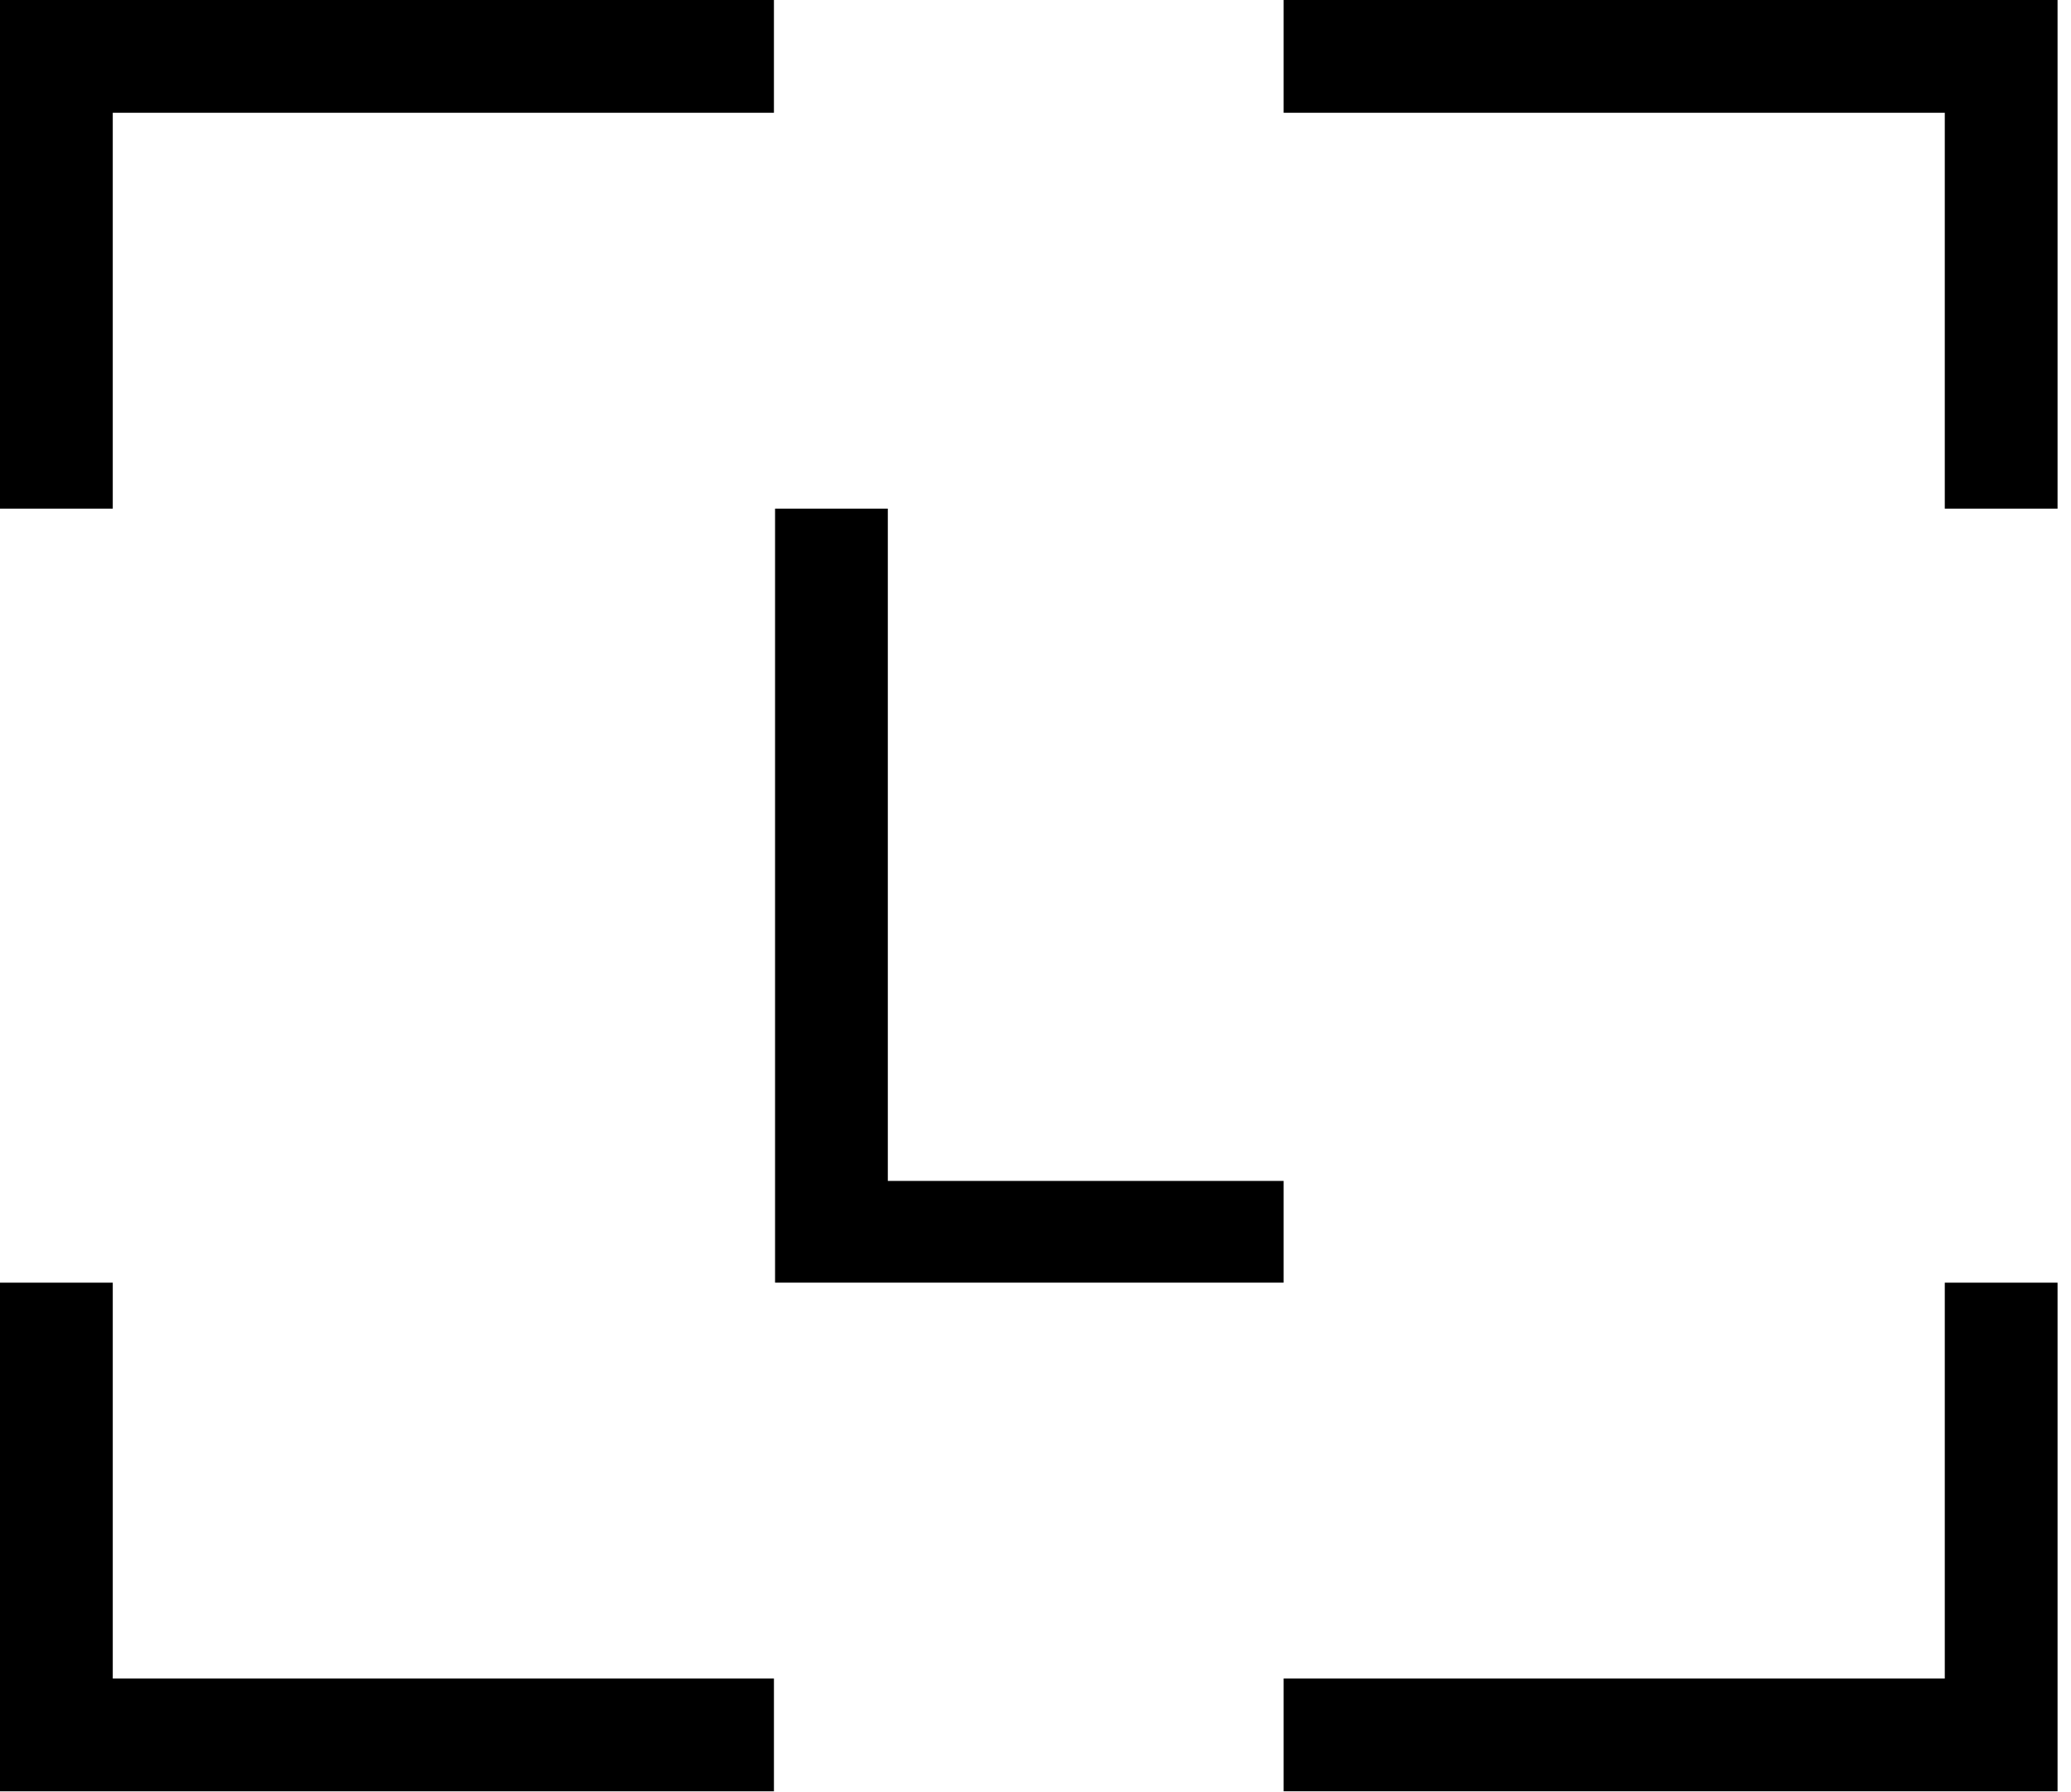
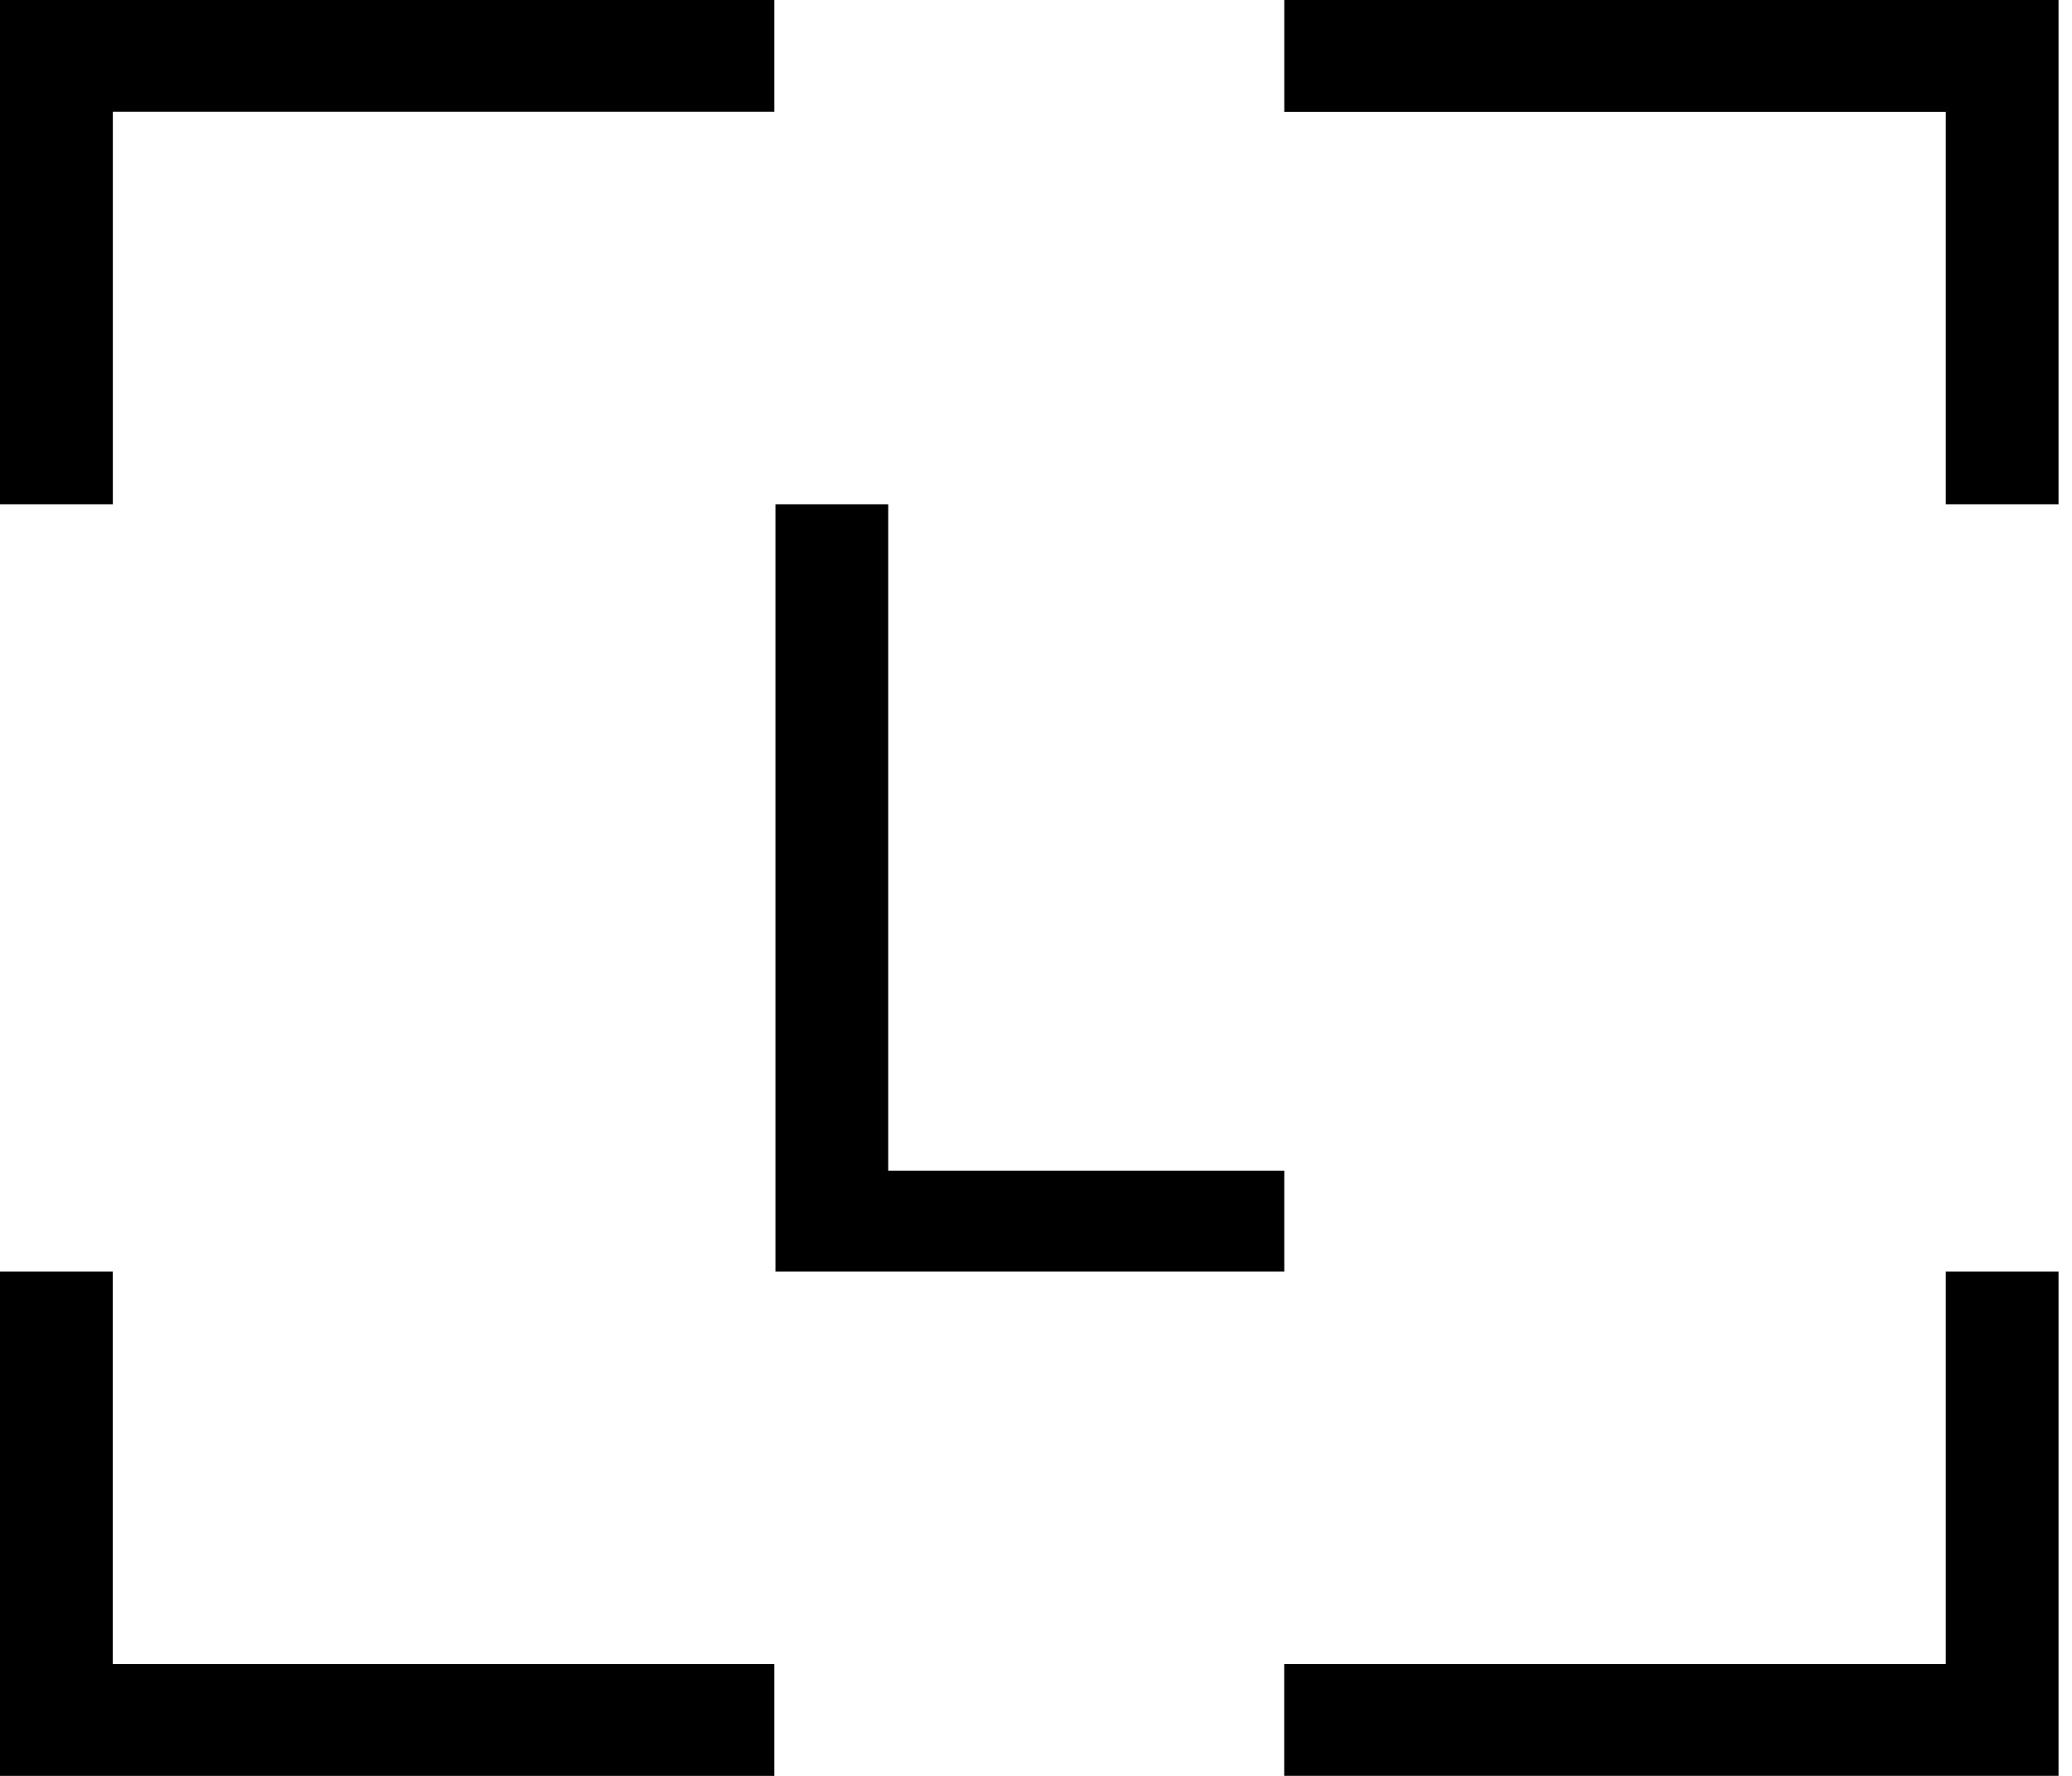
- <svg xmlns="http://www.w3.org/2000/svg" version="1.1" width="592" height="512" viewBox="0 0 592 512" data-color="fill">
-   <g id="icomoon-ignore">
- </g>
-   <path fill="#000" d="M0 366.619v145.381h221.231v-32.24h-188.996v-113.141h-32.234zM555.92 366.619v113.141h-188.995v32.232h221.231v-145.373h-32.236zM221.552 145.381v221.231h145.373v-29.075h-113.139v-192.156h-32.233zM0 0v145.381h32.234v-113.147h188.996v-32.234h-221.231zM366.925 0v32.234h188.995v113.147h32.236v-145.381h-221.231z" />
+ <svg xmlns="http://www.w3.org/2000/svg" width="28" height="24">
+   <g clip-path="url(#a)">
+     <path fill="#000" d="M0 17.185V24h10.464v-1.511h-8.94v-5.304H0Zm26.294 0v5.304h-8.94v1.51h10.464v-6.814h-1.524ZM10.479 6.815v10.37h6.876v-1.363h-5.352V6.815H10.48ZM0 0v6.815h1.525V1.51h8.939V0H0Zm17.355 0v1.511h8.939v5.304h1.524V0H17.355Z" />
+   </g>
+   <defs>
+     <clipPath id="a">
+       <path d="M0 0h28v24H0z" />
+     </clipPath>
+   </defs>
</svg>
